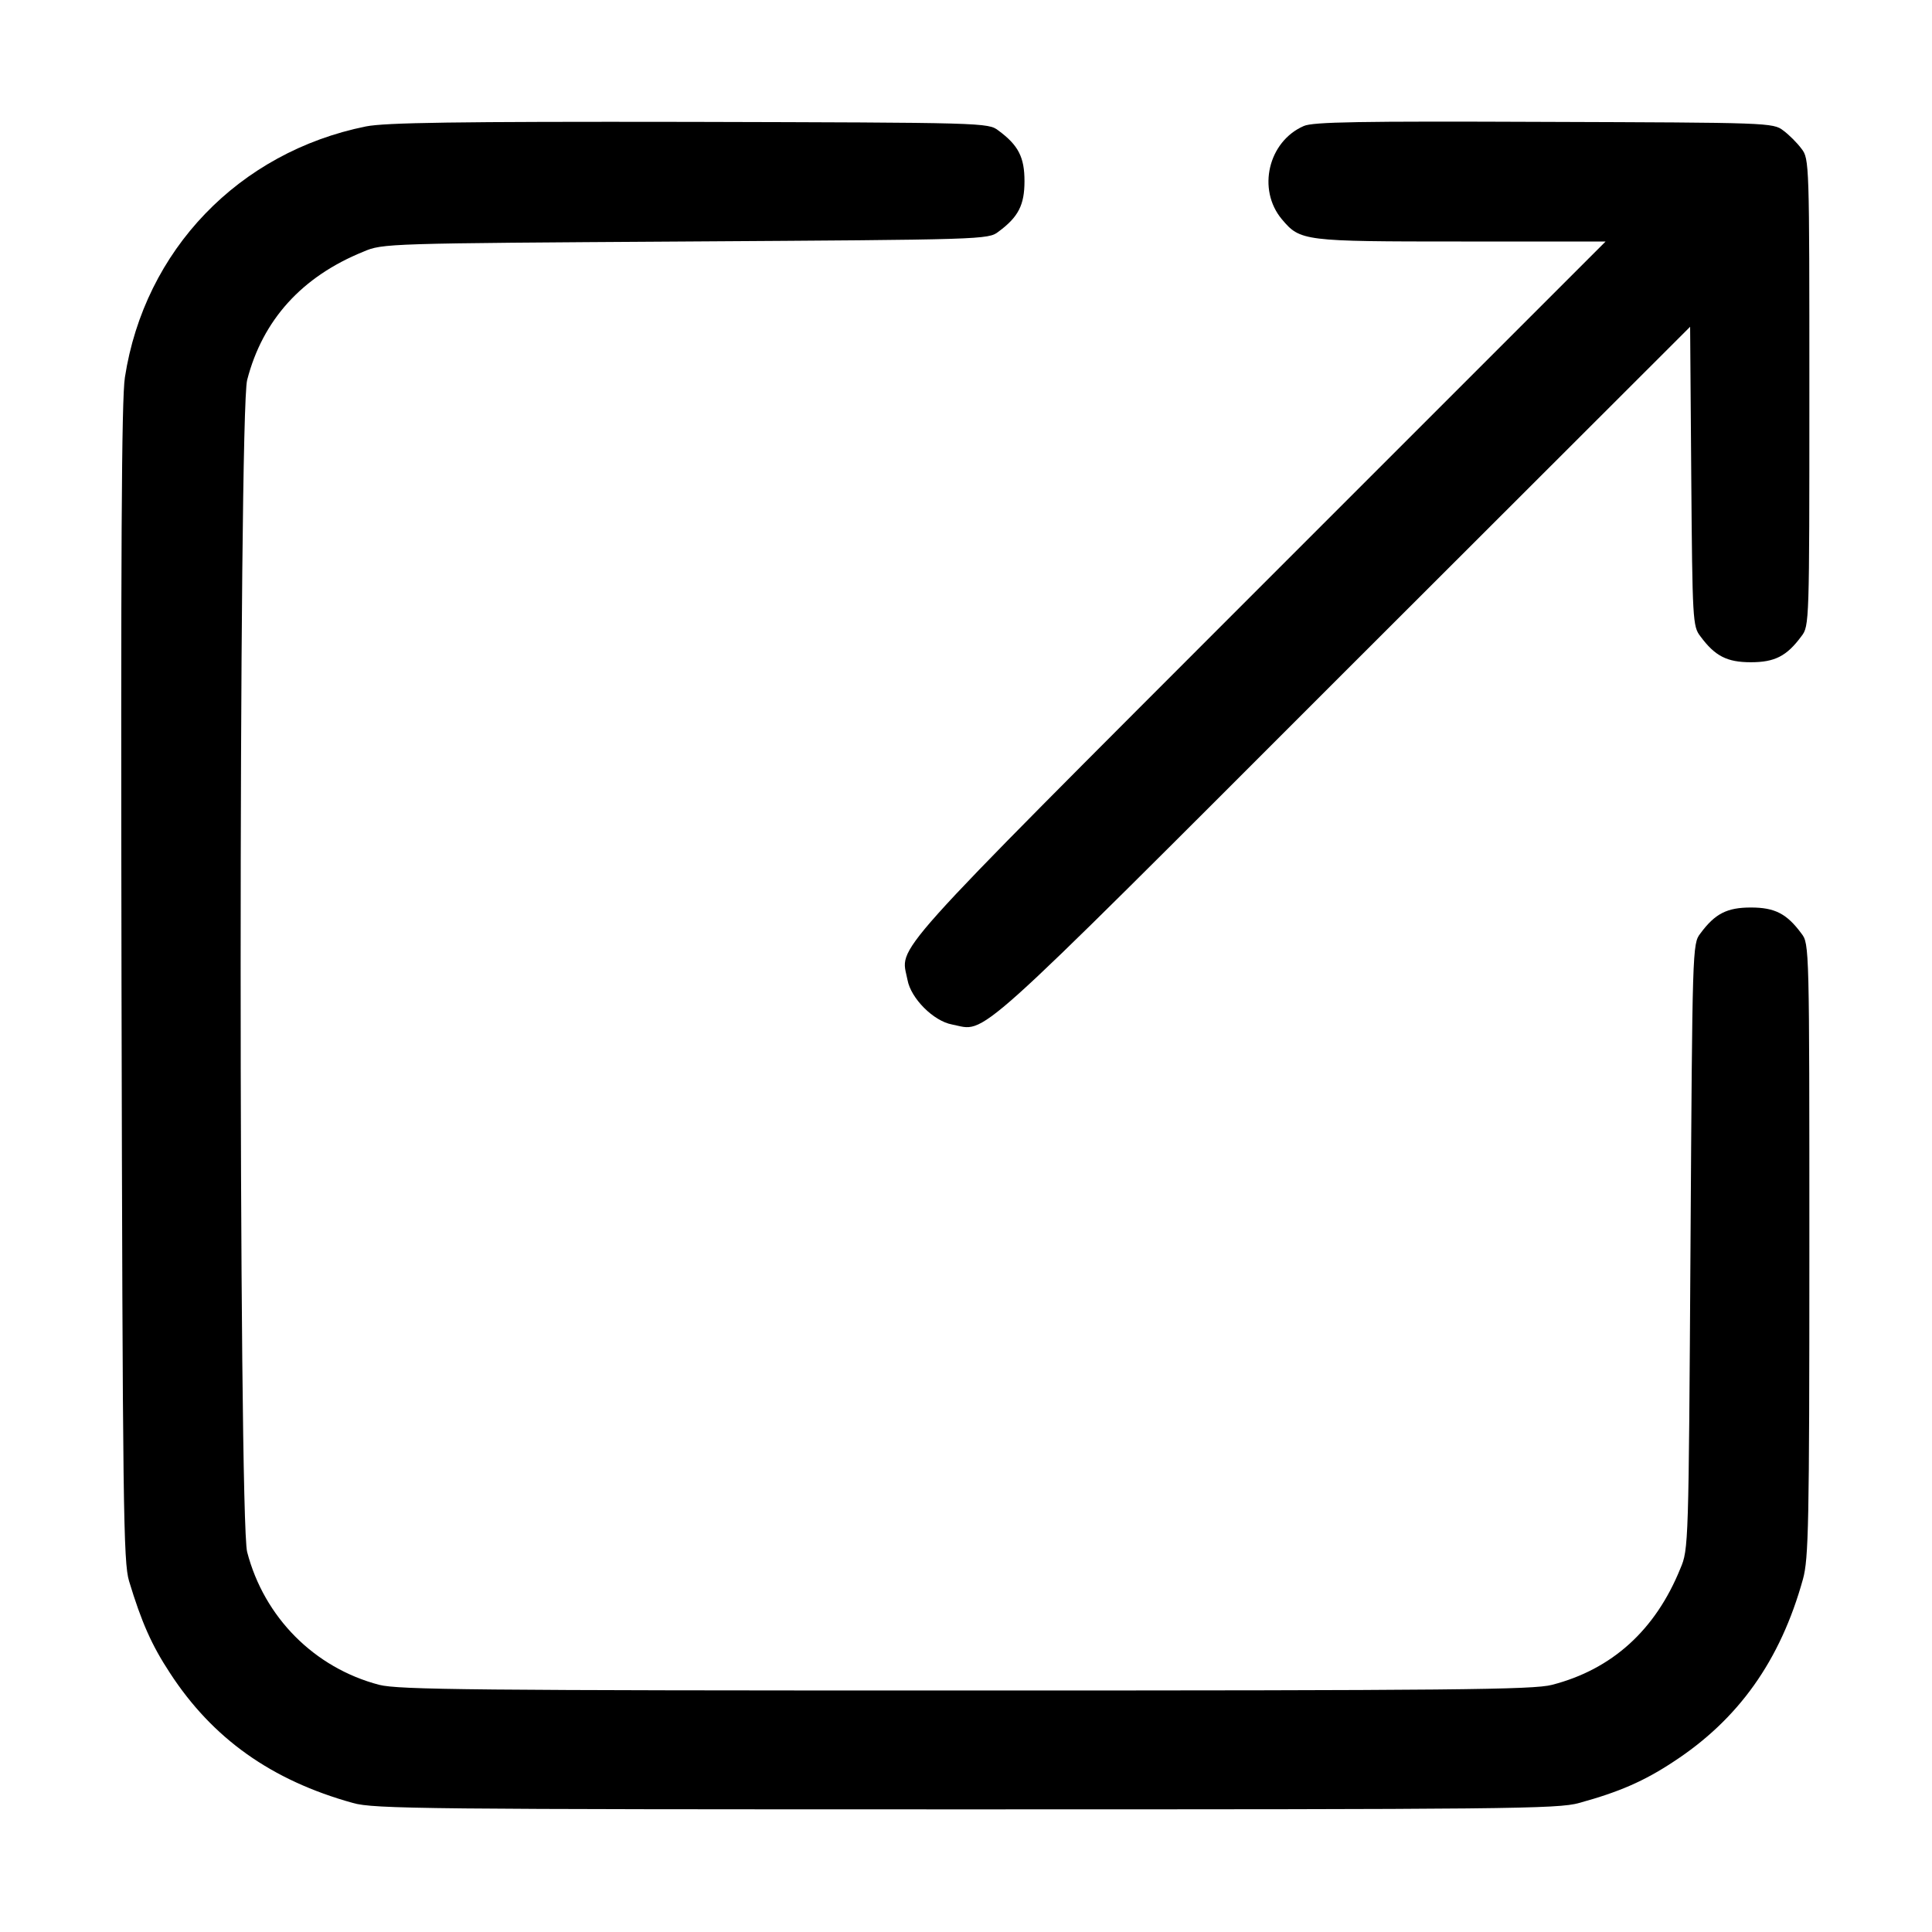
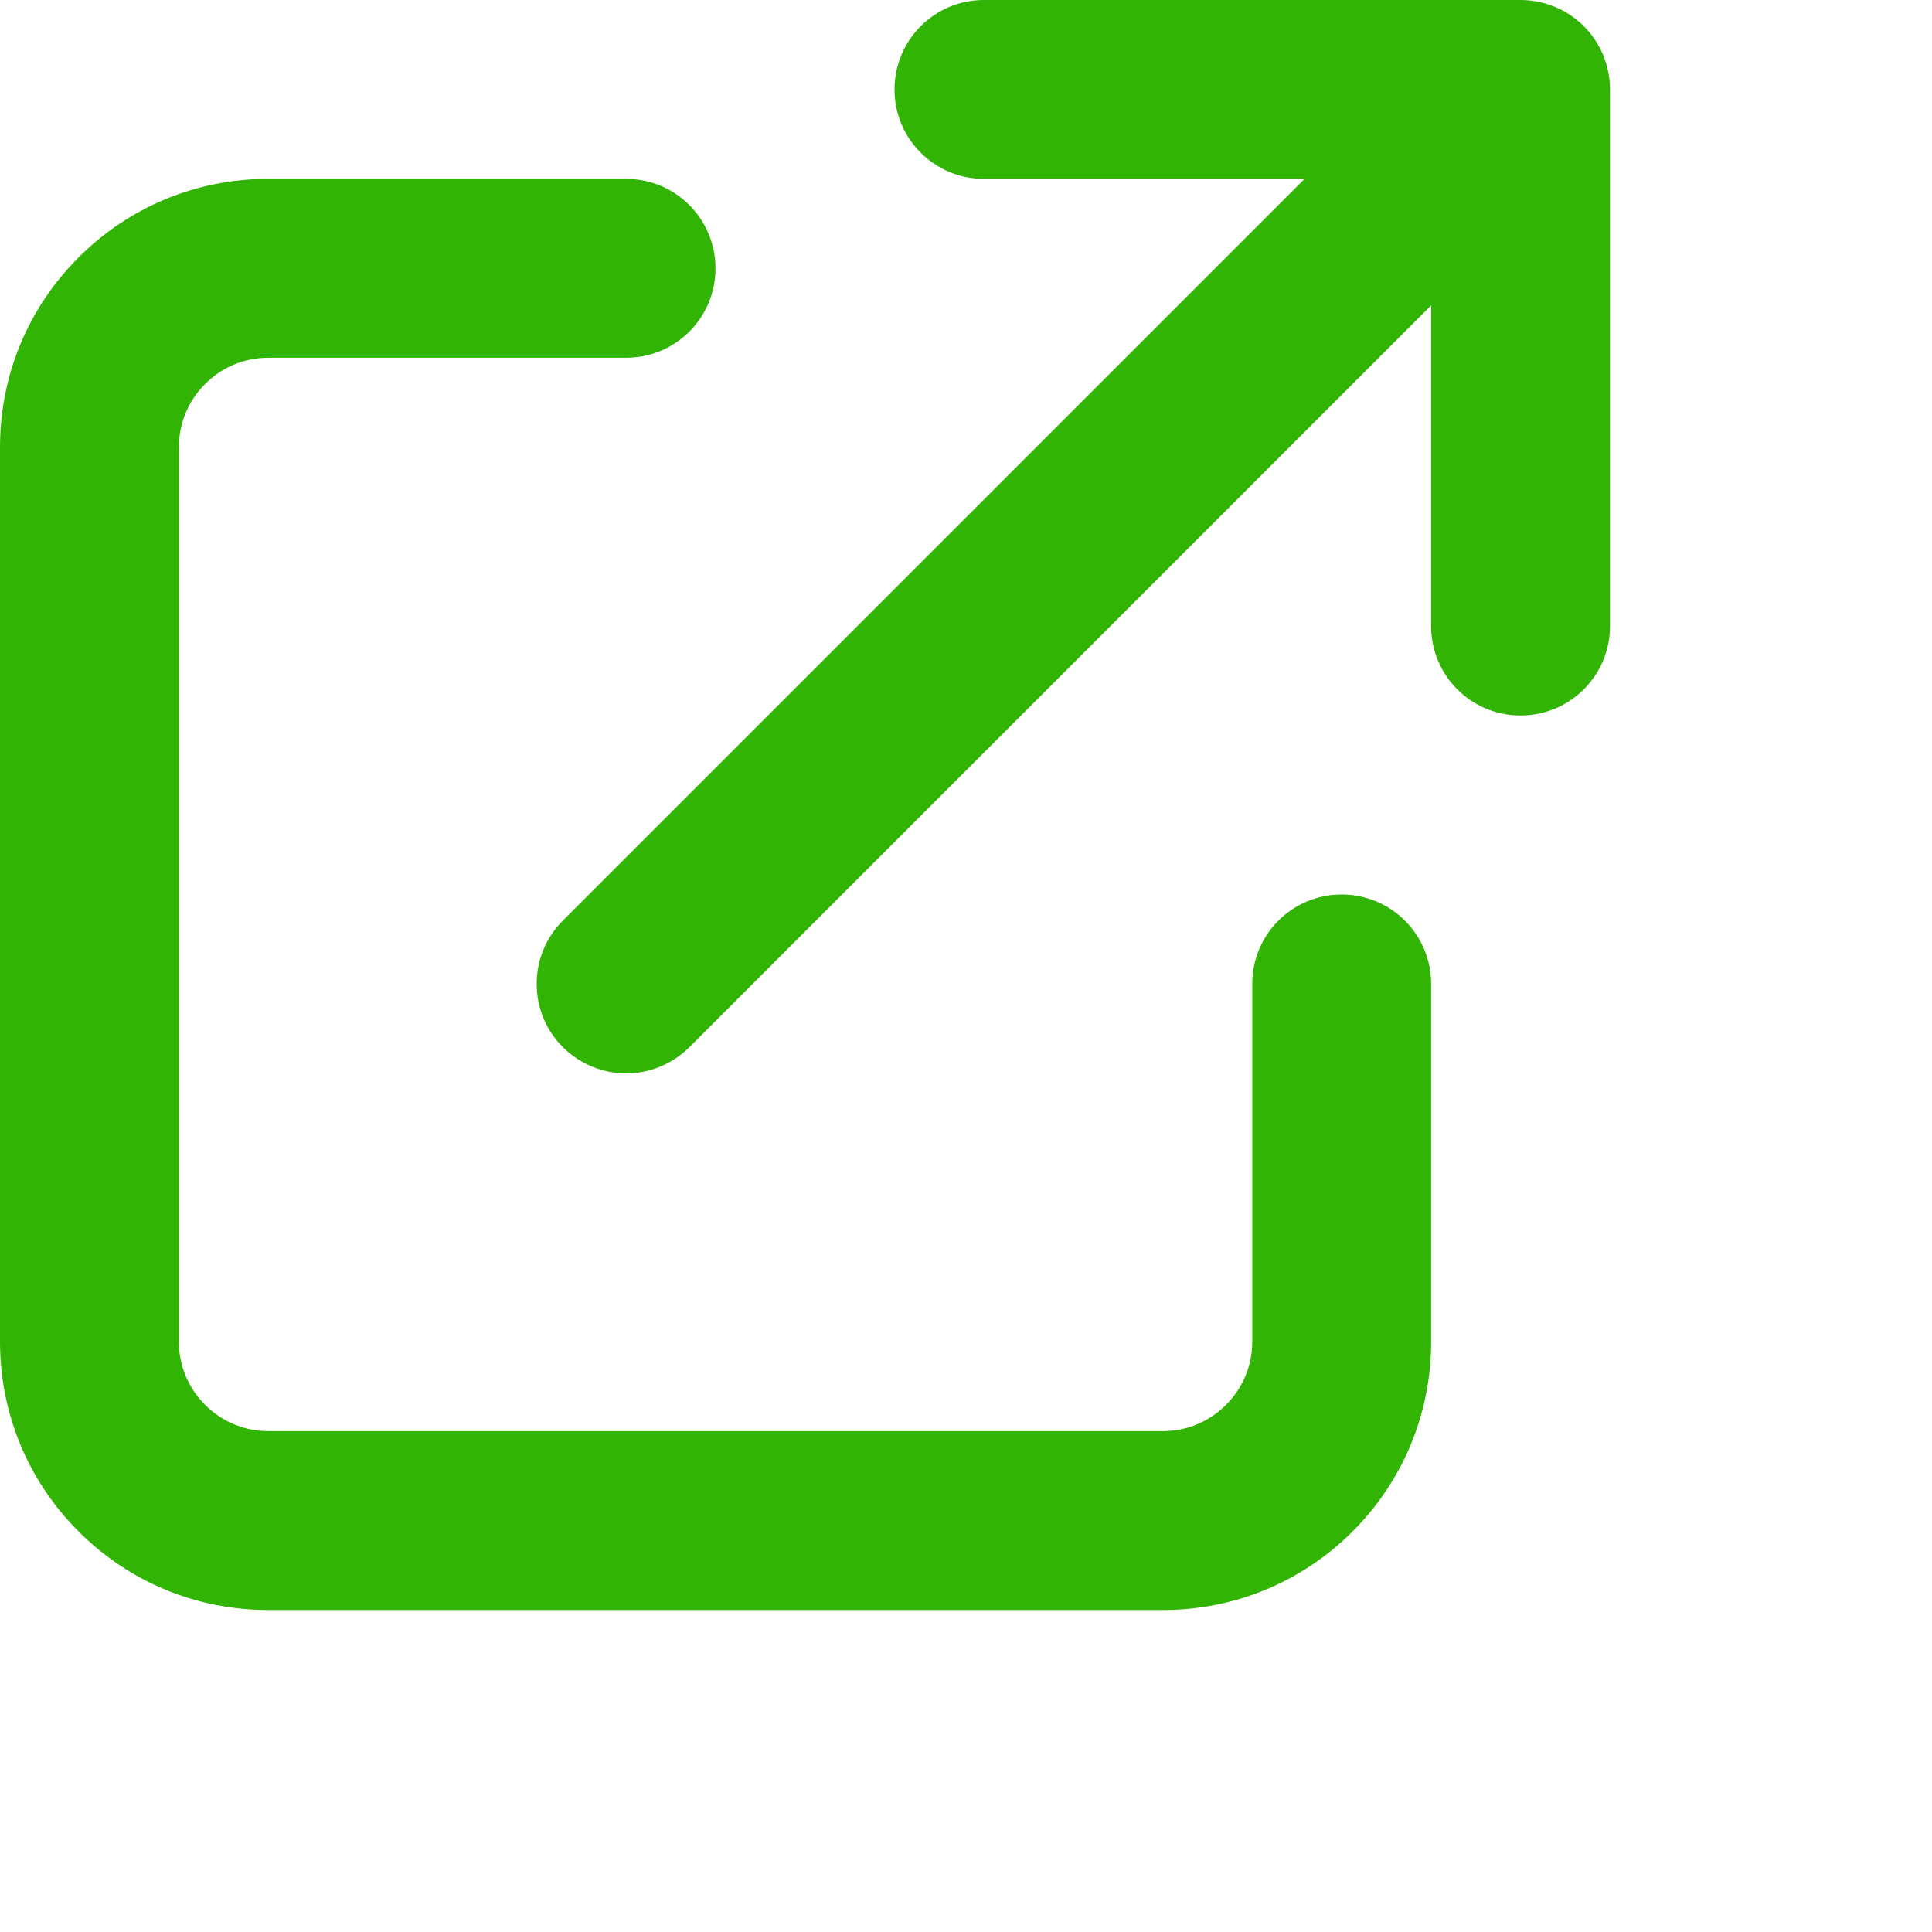
- <svg xmlns="http://www.w3.org/2000/svg" version="1.0" width="512pt" height="512pt" viewBox="0 0 512 512" preserveAspectRatio="xMidYMid meet">
-   <g transform="translate(0,512) scale(0.1,-0.1)" fill="#000000" stroke="none">
-     <path d="M970 4785 c-337 -68 -587 -328 -639 -665 -9 -56 -11 -473 -9 -1605 3 -1395 5 -1535 20 -1585 33 -109 60 -170 108 -243 113 -174 269 -285 485 -345 55 -16 195 -17 1625 -17 1430 0 1570 1 1625 17 106 29 172 58 248 108 174 113 285 269 345 485 15 54 17 145 17 872 0 804 0 812 -21 839 -39 53 -71 69 -134 69 -63 0 -95 -16 -134 -69 -21 -27 -21 -39 -26 -829 -5 -792 -5 -803 -27 -854 -66 -163 -181 -267 -340 -308 -49 -13 -259 -15 -1553 -15 -1311 0 -1503 2 -1555 15 -172 45 -305 179 -350 352 -23 86 -23 3020 0 3106 41 159 145 274 308 340 51 22 62 22 854 27 790 5 802 5 829 26 53 39 69 71 69 134 0 63 -16 95 -69 134 -27 21 -36 21 -819 23 -623 1 -806 -2 -857 -12z" />
-     <path d="M3455 4786 c-94 -41 -124 -168 -58 -247 49 -58 56 -59 475 -59 l383 0 -922 -922 c-1002 -1003 -946 -941 -928 -1035 9 -49 69 -109 118 -118 94 -18 32 -74 1034 928 l922 921 3 -396 c3 -383 4 -398 24 -424 39 -53 71 -69 134 -69 63 0 95 16 134 69 21 27 21 37 21 646 0 609 0 619 -21 646 -11 15 -33 37 -48 48 -27 21 -39 21 -634 23 -489 2 -613 0 -637 -11z" />
-   </g>
+ <svg xmlns="http://www.w3.org/2000/svg" width="20" height="20" viewBox="0 0 12 12" fill="none">
+   <path d="M7.222 10H1.667C1.221 10 0.803 9.827 0.488 9.512C0.173 9.197 0 8.778 0 8.333V2.778C0 2.333 0.173 1.914 0.488 1.599C0.803 1.284 1.221 1.111 1.667 1.111H3.889C4.196 1.111 4.444 1.36 4.444 1.667C4.444 1.974 4.196 2.222 3.889 2.222H1.667C1.518 2.222 1.379 2.28 1.274 2.385C1.169 2.49 1.111 2.629 1.111 2.778V8.333C1.111 8.482 1.169 8.621 1.274 8.726C1.379 8.831 1.518 8.889 1.667 8.889H7.222C7.371 8.889 7.51 8.831 7.615 8.726C7.72 8.621 7.778 8.482 7.778 8.333V6.111C7.778 5.804 8.026 5.556 8.333 5.556C8.64 5.556 8.889 5.804 8.889 6.111V8.333C8.889 8.779 8.716 9.197 8.401 9.512C8.086 9.827 7.667 10 7.222 10ZM3.889 6.667C3.747 6.667 3.605 6.612 3.496 6.504C3.279 6.287 3.279 5.935 3.496 5.718L8.103 1.111H6.111C5.804 1.111 5.556 0.862 5.556 0.556C5.556 0.249 5.804 0 6.111 0H9.444C9.521 0 9.594 0.016 9.661 0.044C9.723 0.07 9.781 0.108 9.833 0.158L9.833 0.158C9.833 0.158 9.833 0.159 9.834 0.159C9.834 0.159 9.834 0.159 9.834 0.159C9.834 0.16 9.835 0.16 9.835 0.16C9.835 0.161 9.835 0.161 9.835 0.161C9.836 0.161 9.836 0.161 9.836 0.162C9.836 0.162 9.837 0.162 9.837 0.163C9.838 0.163 9.838 0.164 9.838 0.164C9.839 0.164 9.839 0.164 9.839 0.165C9.839 0.165 9.839 0.165 9.84 0.165C9.84 0.165 9.84 0.166 9.84 0.166C9.841 0.166 9.841 0.166 9.841 0.166C9.841 0.167 9.841 0.167 9.842 0.167L9.842 0.167C9.892 0.219 9.93 0.277 9.956 0.339C9.984 0.406 10 0.479 10 0.556V3.889C10 4.196 9.751 4.444 9.444 4.444C9.137 4.444 8.889 4.196 8.889 3.889V1.897L4.282 6.504C4.173 6.612 4.031 6.667 3.889 6.667Z" fill="#31B404" />
</svg>
